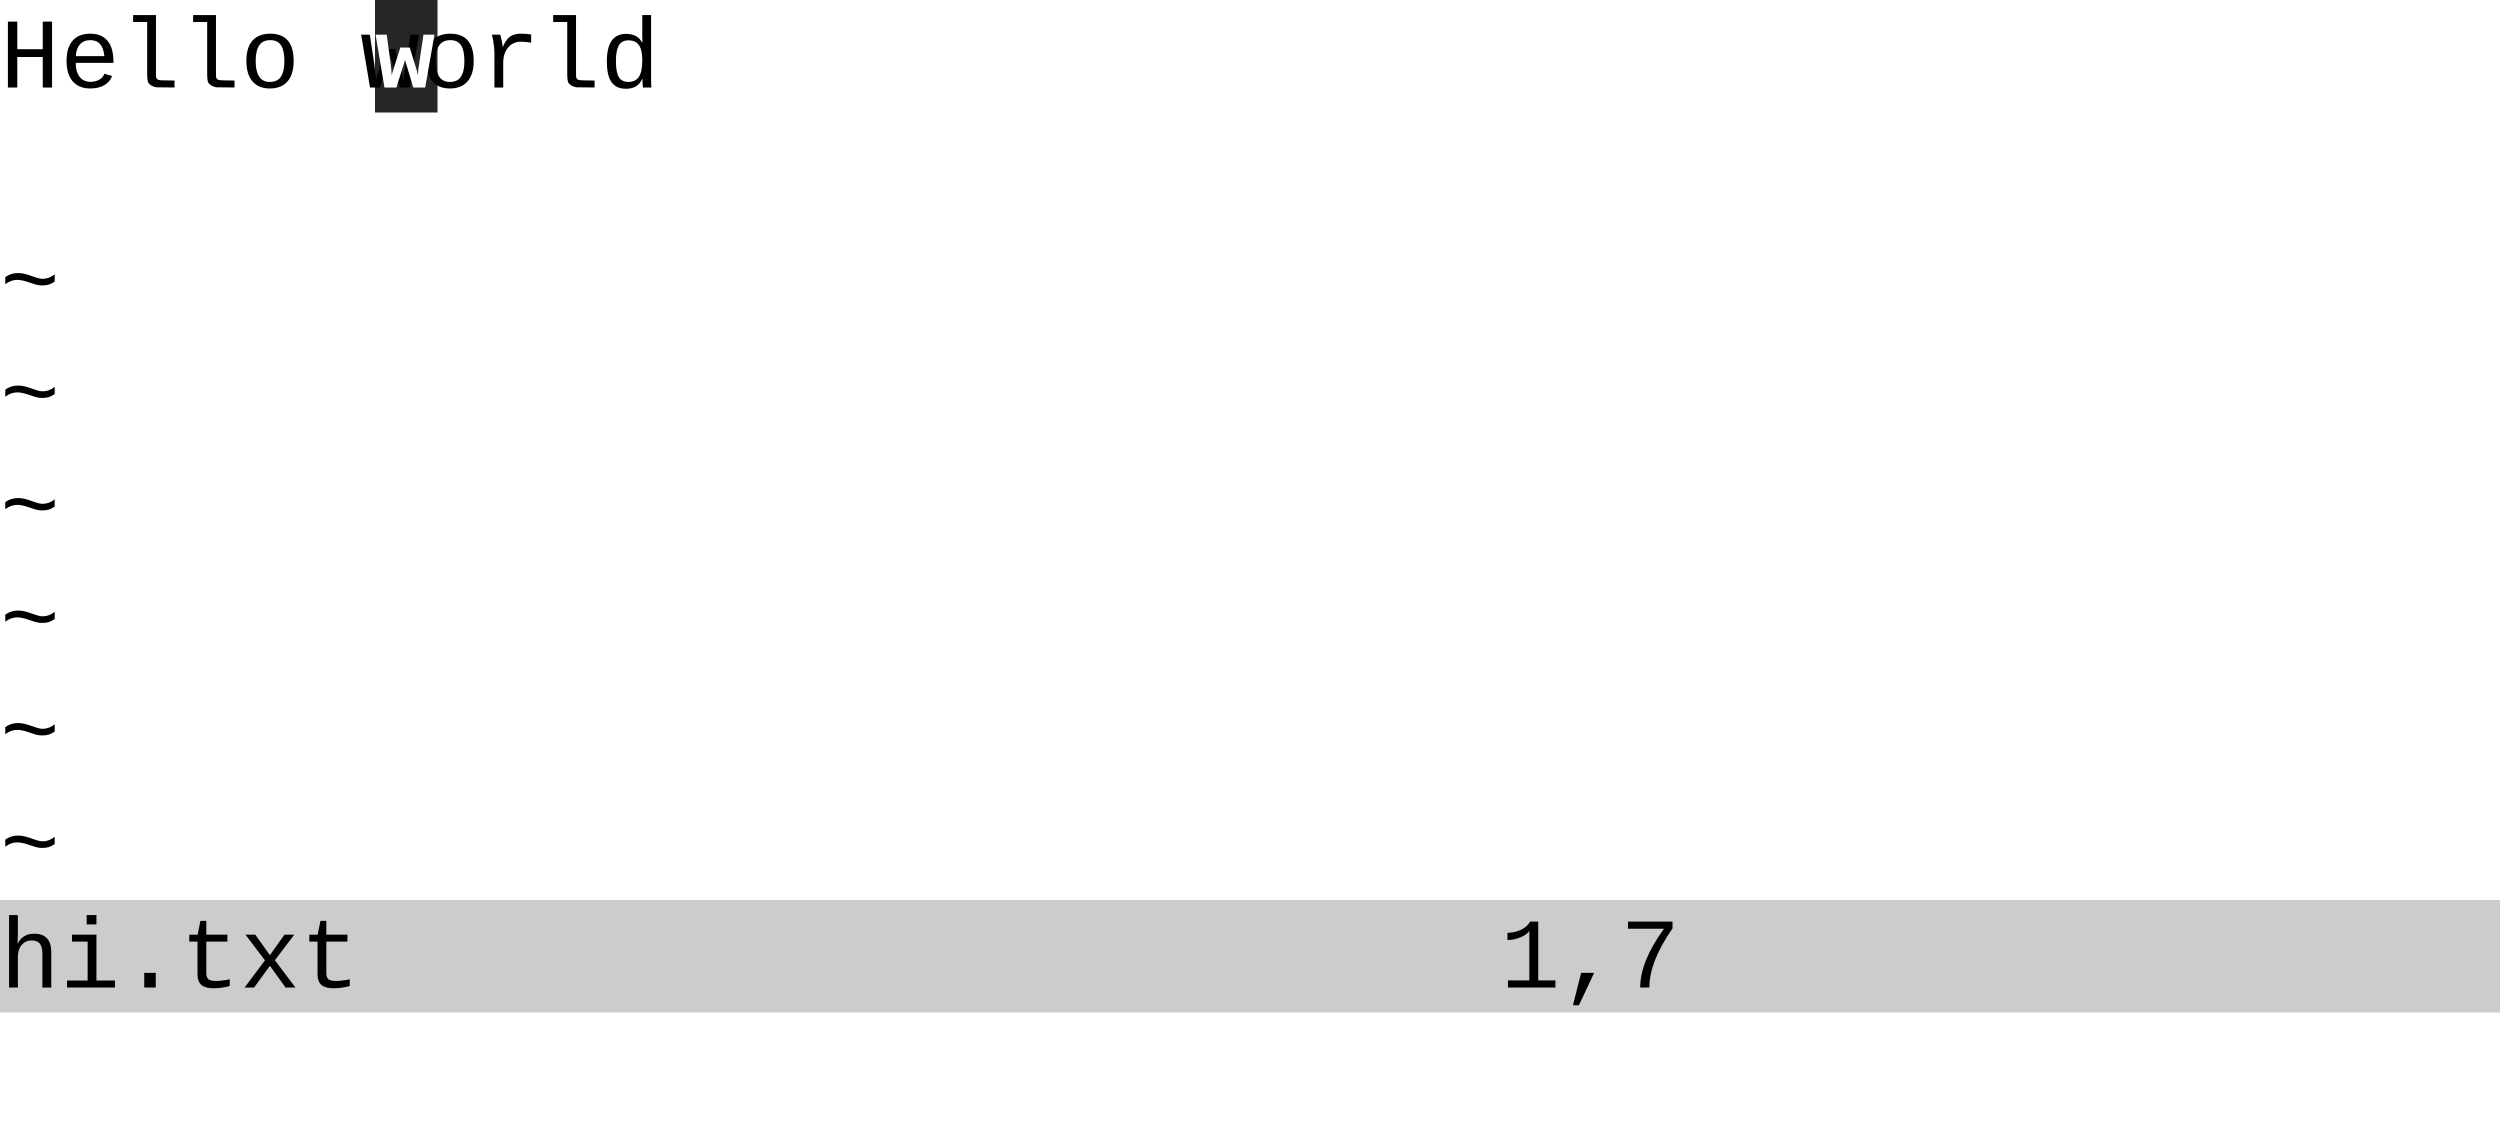
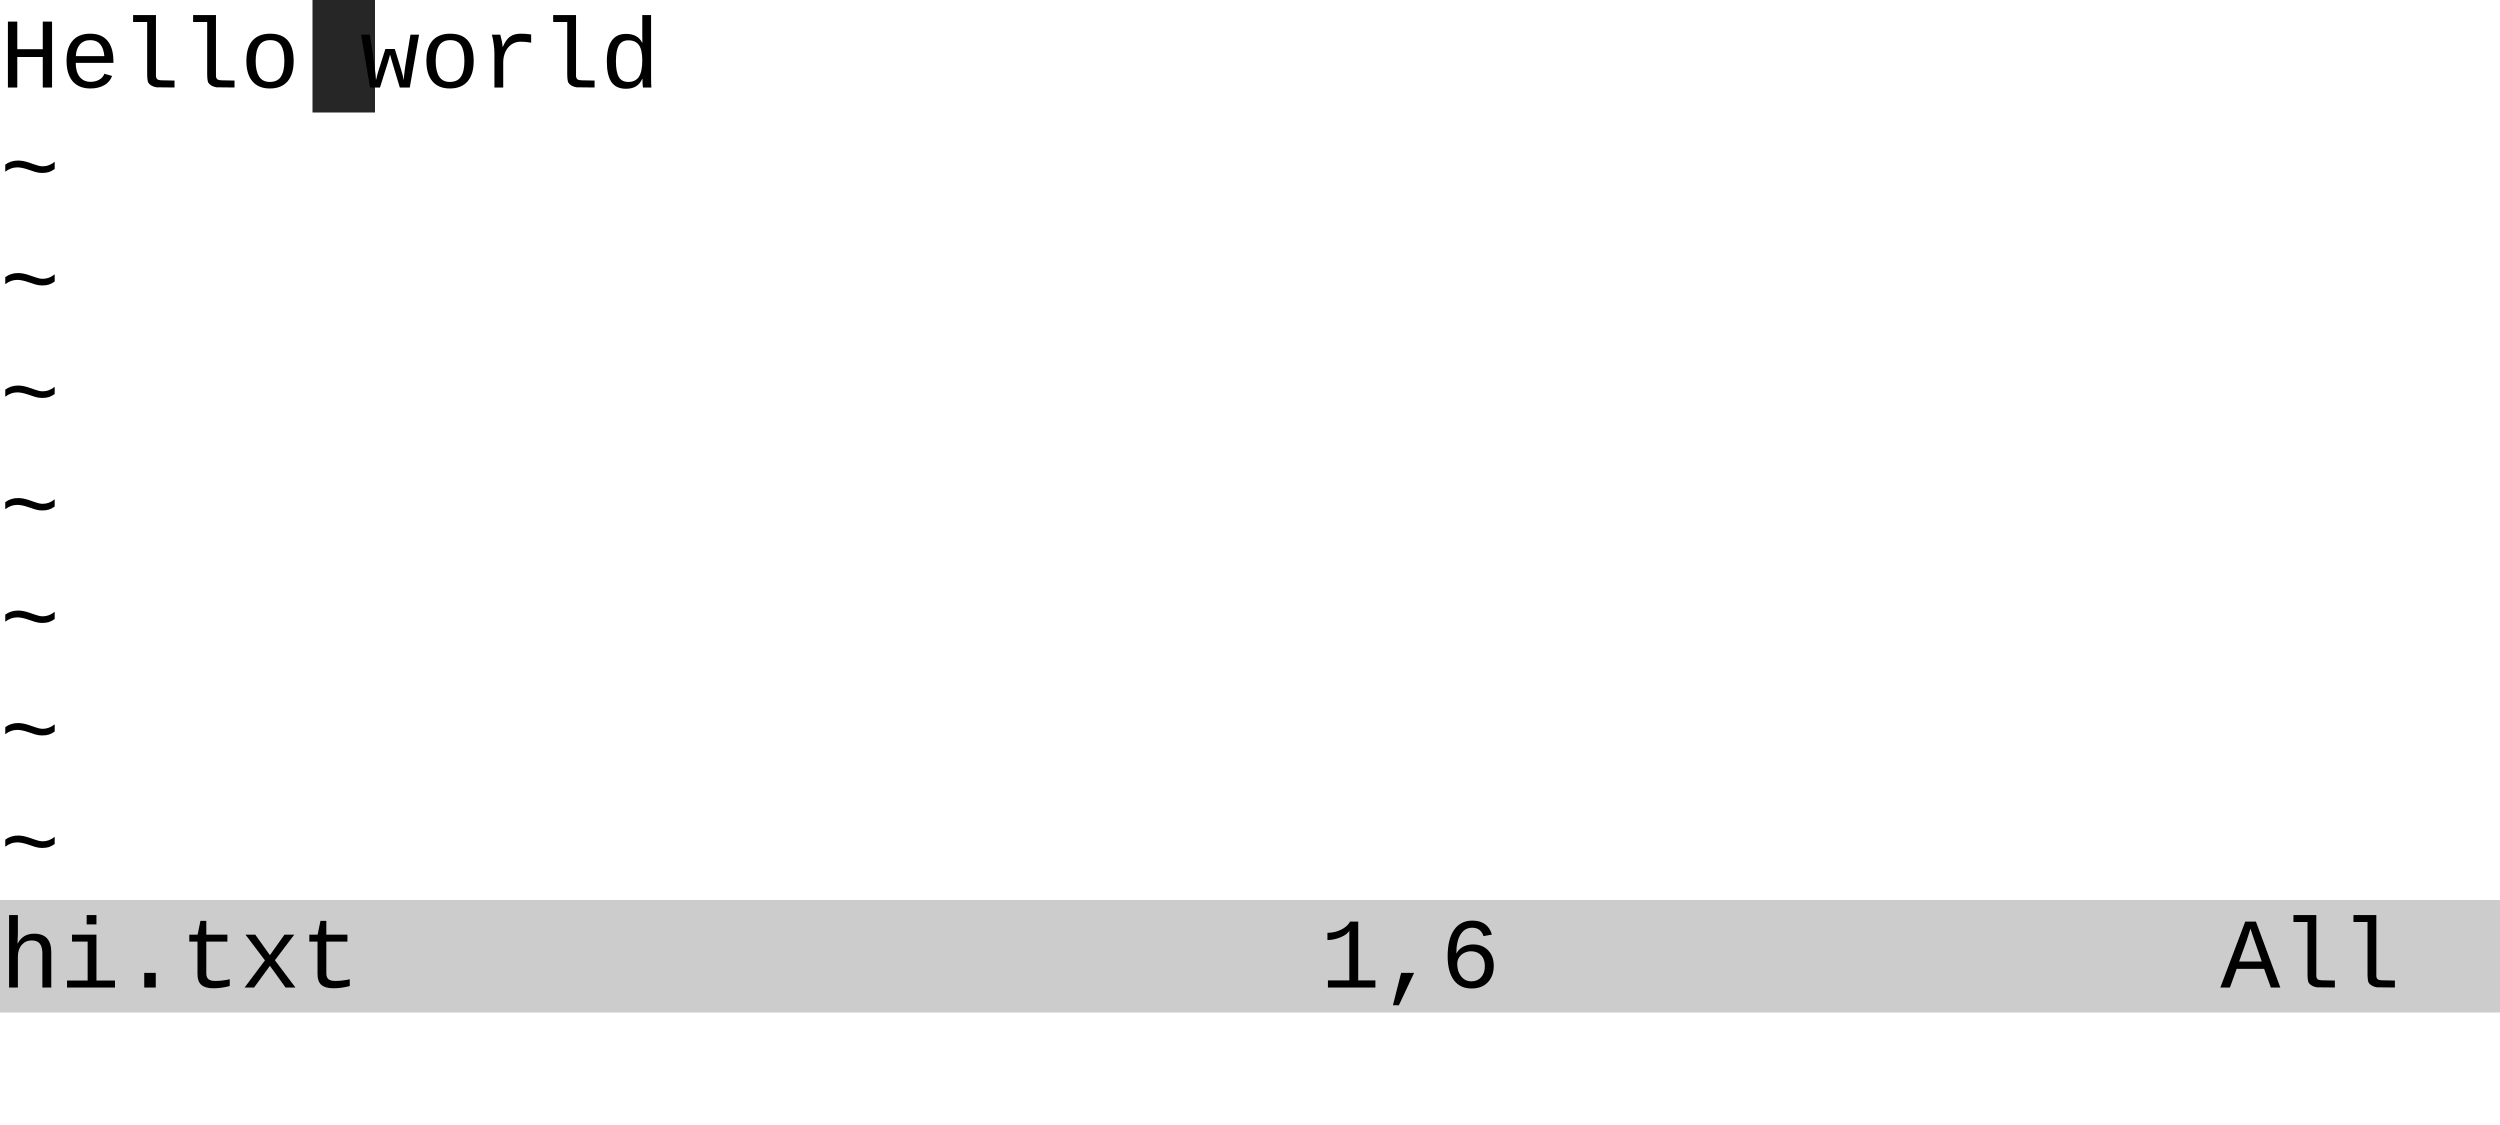
<svg xmlns="http://www.w3.org/2000/svg" viewBox="0 0 400 180" font-family="'Cascadia Code','Consolas','Courier New',monospace" font-size="16" xml:space="preserve" data-vimfu-theme="bw">
  <defs>
    <style>
      .bg0 { fill: #ffffff; }
      .bg1 { fill: #cccccc; }
      .fg0 { fill: #000000; }
      .fg1 { fill: #000000; }
      .fg2 { fill: #000000; }
      .cursor { fill: #000000; opacity: 0.85; }
      .cursor-text { fill: #ffffff; font-weight: bold; }
  </style>
  </defs>
  <g class="backgrounds">
    <rect class="bg0" width="400" height="180" />
    <rect class="bg1" x="0" y="144" width="400" height="18" />
  </g>
  <g class="foreground">
    <text y="14">
      <tspan class="fg0" x="0 10 20 30 40 50 60 70 80 90 100" xml:space="preserve">Hello world</tspan>
    </text>
+     <text y="32">
+       <tspan class="fg1" x="0" xml:space="preserve">~</tspan>
+     </text>
    <text y="50">
-       <tspan class="fg2" x="0" xml:space="preserve">~</tspan>
+       <tspan class="fg1" x="0" xml:space="preserve">~</tspan>
    </text>
    <text y="68">
-       <tspan class="fg2" x="0" xml:space="preserve">~</tspan>
+       <tspan class="fg1" x="0" xml:space="preserve">~</tspan>
    </text>
    <text y="86">
-       <tspan class="fg2" x="0" xml:space="preserve">~</tspan>
+       <tspan class="fg1" x="0" xml:space="preserve">~</tspan>
    </text>
    <text y="104">
-       <tspan class="fg2" x="0" xml:space="preserve">~</tspan>
+       <tspan class="fg1" x="0" xml:space="preserve">~</tspan>
    </text>
    <text y="122">
-       <tspan class="fg2" x="0" xml:space="preserve">~</tspan>
+       <tspan class="fg1" x="0" xml:space="preserve">~</tspan>
    </text>
    <text y="140">
-       <tspan class="fg2" x="0" xml:space="preserve">~</tspan>
+       <tspan class="fg1" x="0" xml:space="preserve">~</tspan>
    </text>
    <text y="158">
-       <tspan class="fg1" x="0 10 20 30 40 50 60 70 80 90 100 110 120 130 140 150 160 170 180 190 200 210 220 230 240 250 260 270" xml:space="preserve">hi.txt                   1,7</tspan>
+       <tspan class="fg2" x="0 10 20 30 40 50 60 70 80 90 100 110 120 130 140 150 160 170 180 190 200 210 220 230 240 250 260 270 280 290 300 310 320 330 340 350 360 370 380 390" xml:space="preserve">hi.txt                1,6            All</tspan>
    </text>
  </g>
  <g class="cursors">
-     <rect class="cursor" x="60" y="0" width="10" height="18" />
-     <text class="cursor-text" x="60" y="14">w</text>
+     <rect class="cursor" x="50" y="0" width="10" height="18" />
+     <text class="cursor-text" x="50" y="14"> </text>
  </g>
</svg>
